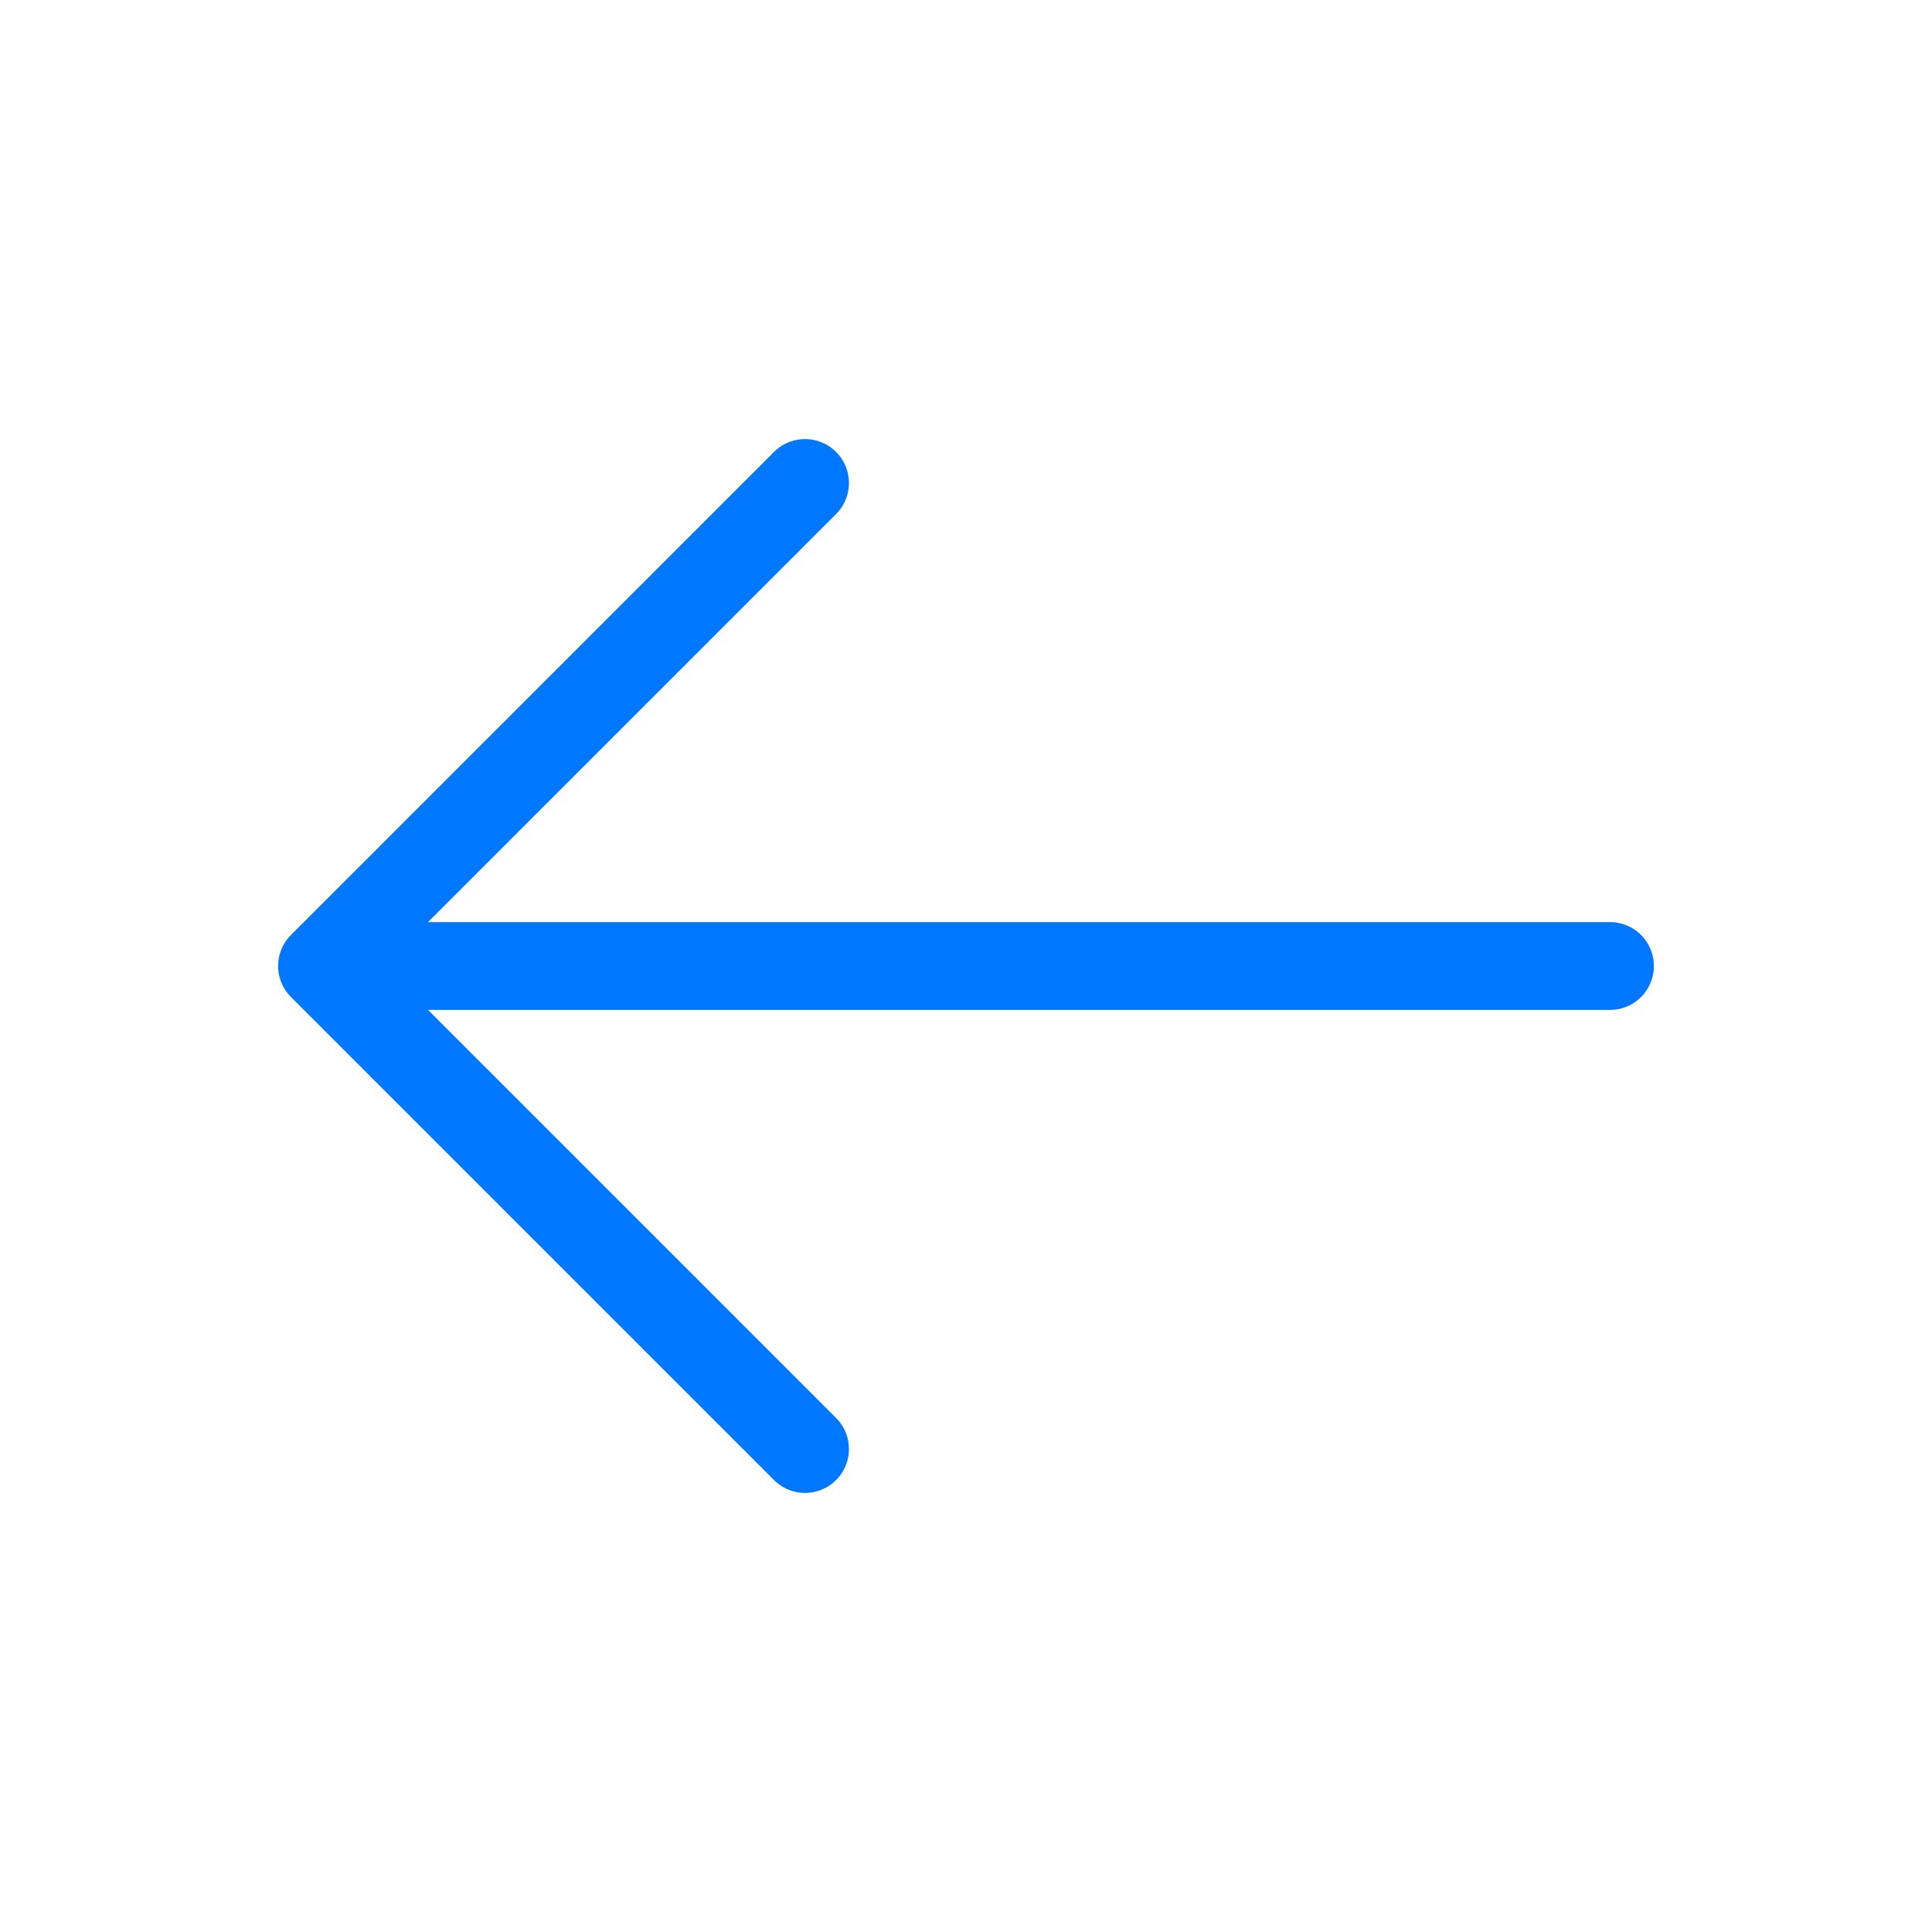
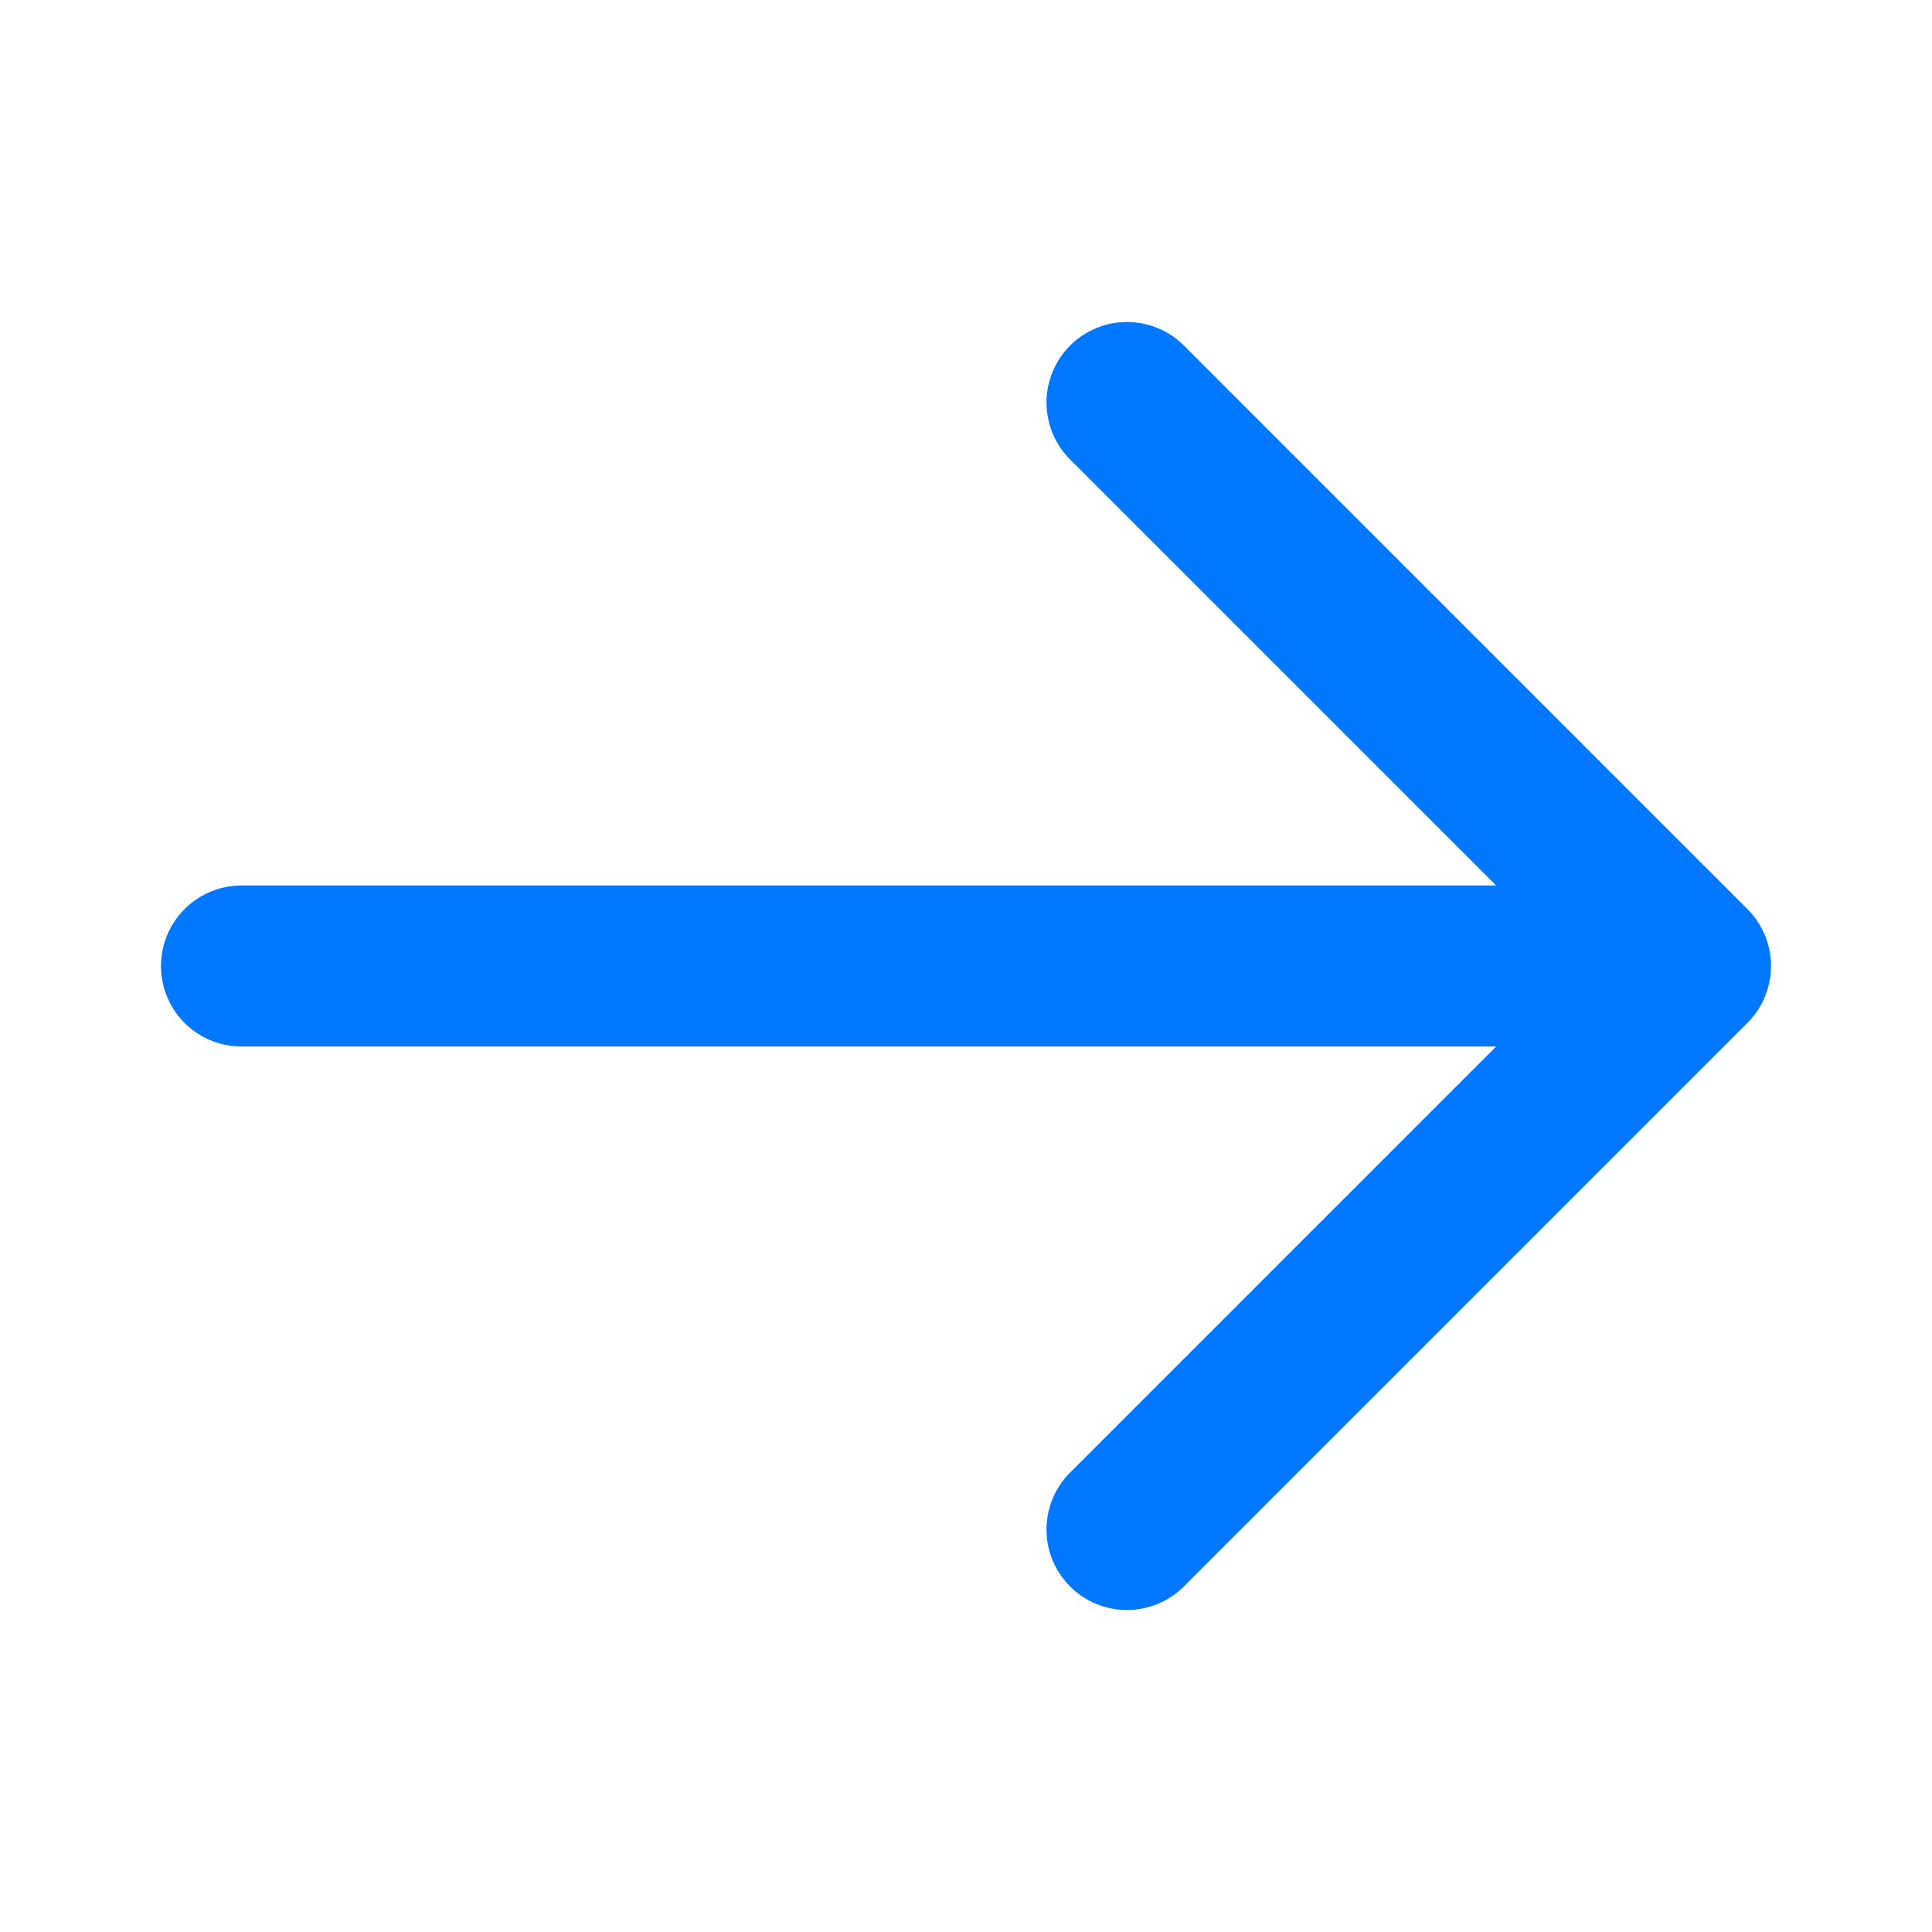
- <svg xmlns="http://www.w3.org/2000/svg" width="22" height="22" viewBox="0 0 22 22" fill="none">
-   <path d="M18.333 11H3.667M3.667 11L9.167 16.5M3.667 11L9.167 5.5" stroke="#0077FF" stroke-linecap="round" stroke-linejoin="round" />
+ <svg xmlns="http://www.w3.org/2000/svg" width="24" height="24" fill="none" stroke="#0077FF" viewBox="0 0 24 24">
+   <path stroke-linecap="round" stroke-linejoin="round" stroke-width="2" d="M14 5l7 7m0 0l-7 7m7-7H3" />
</svg>
